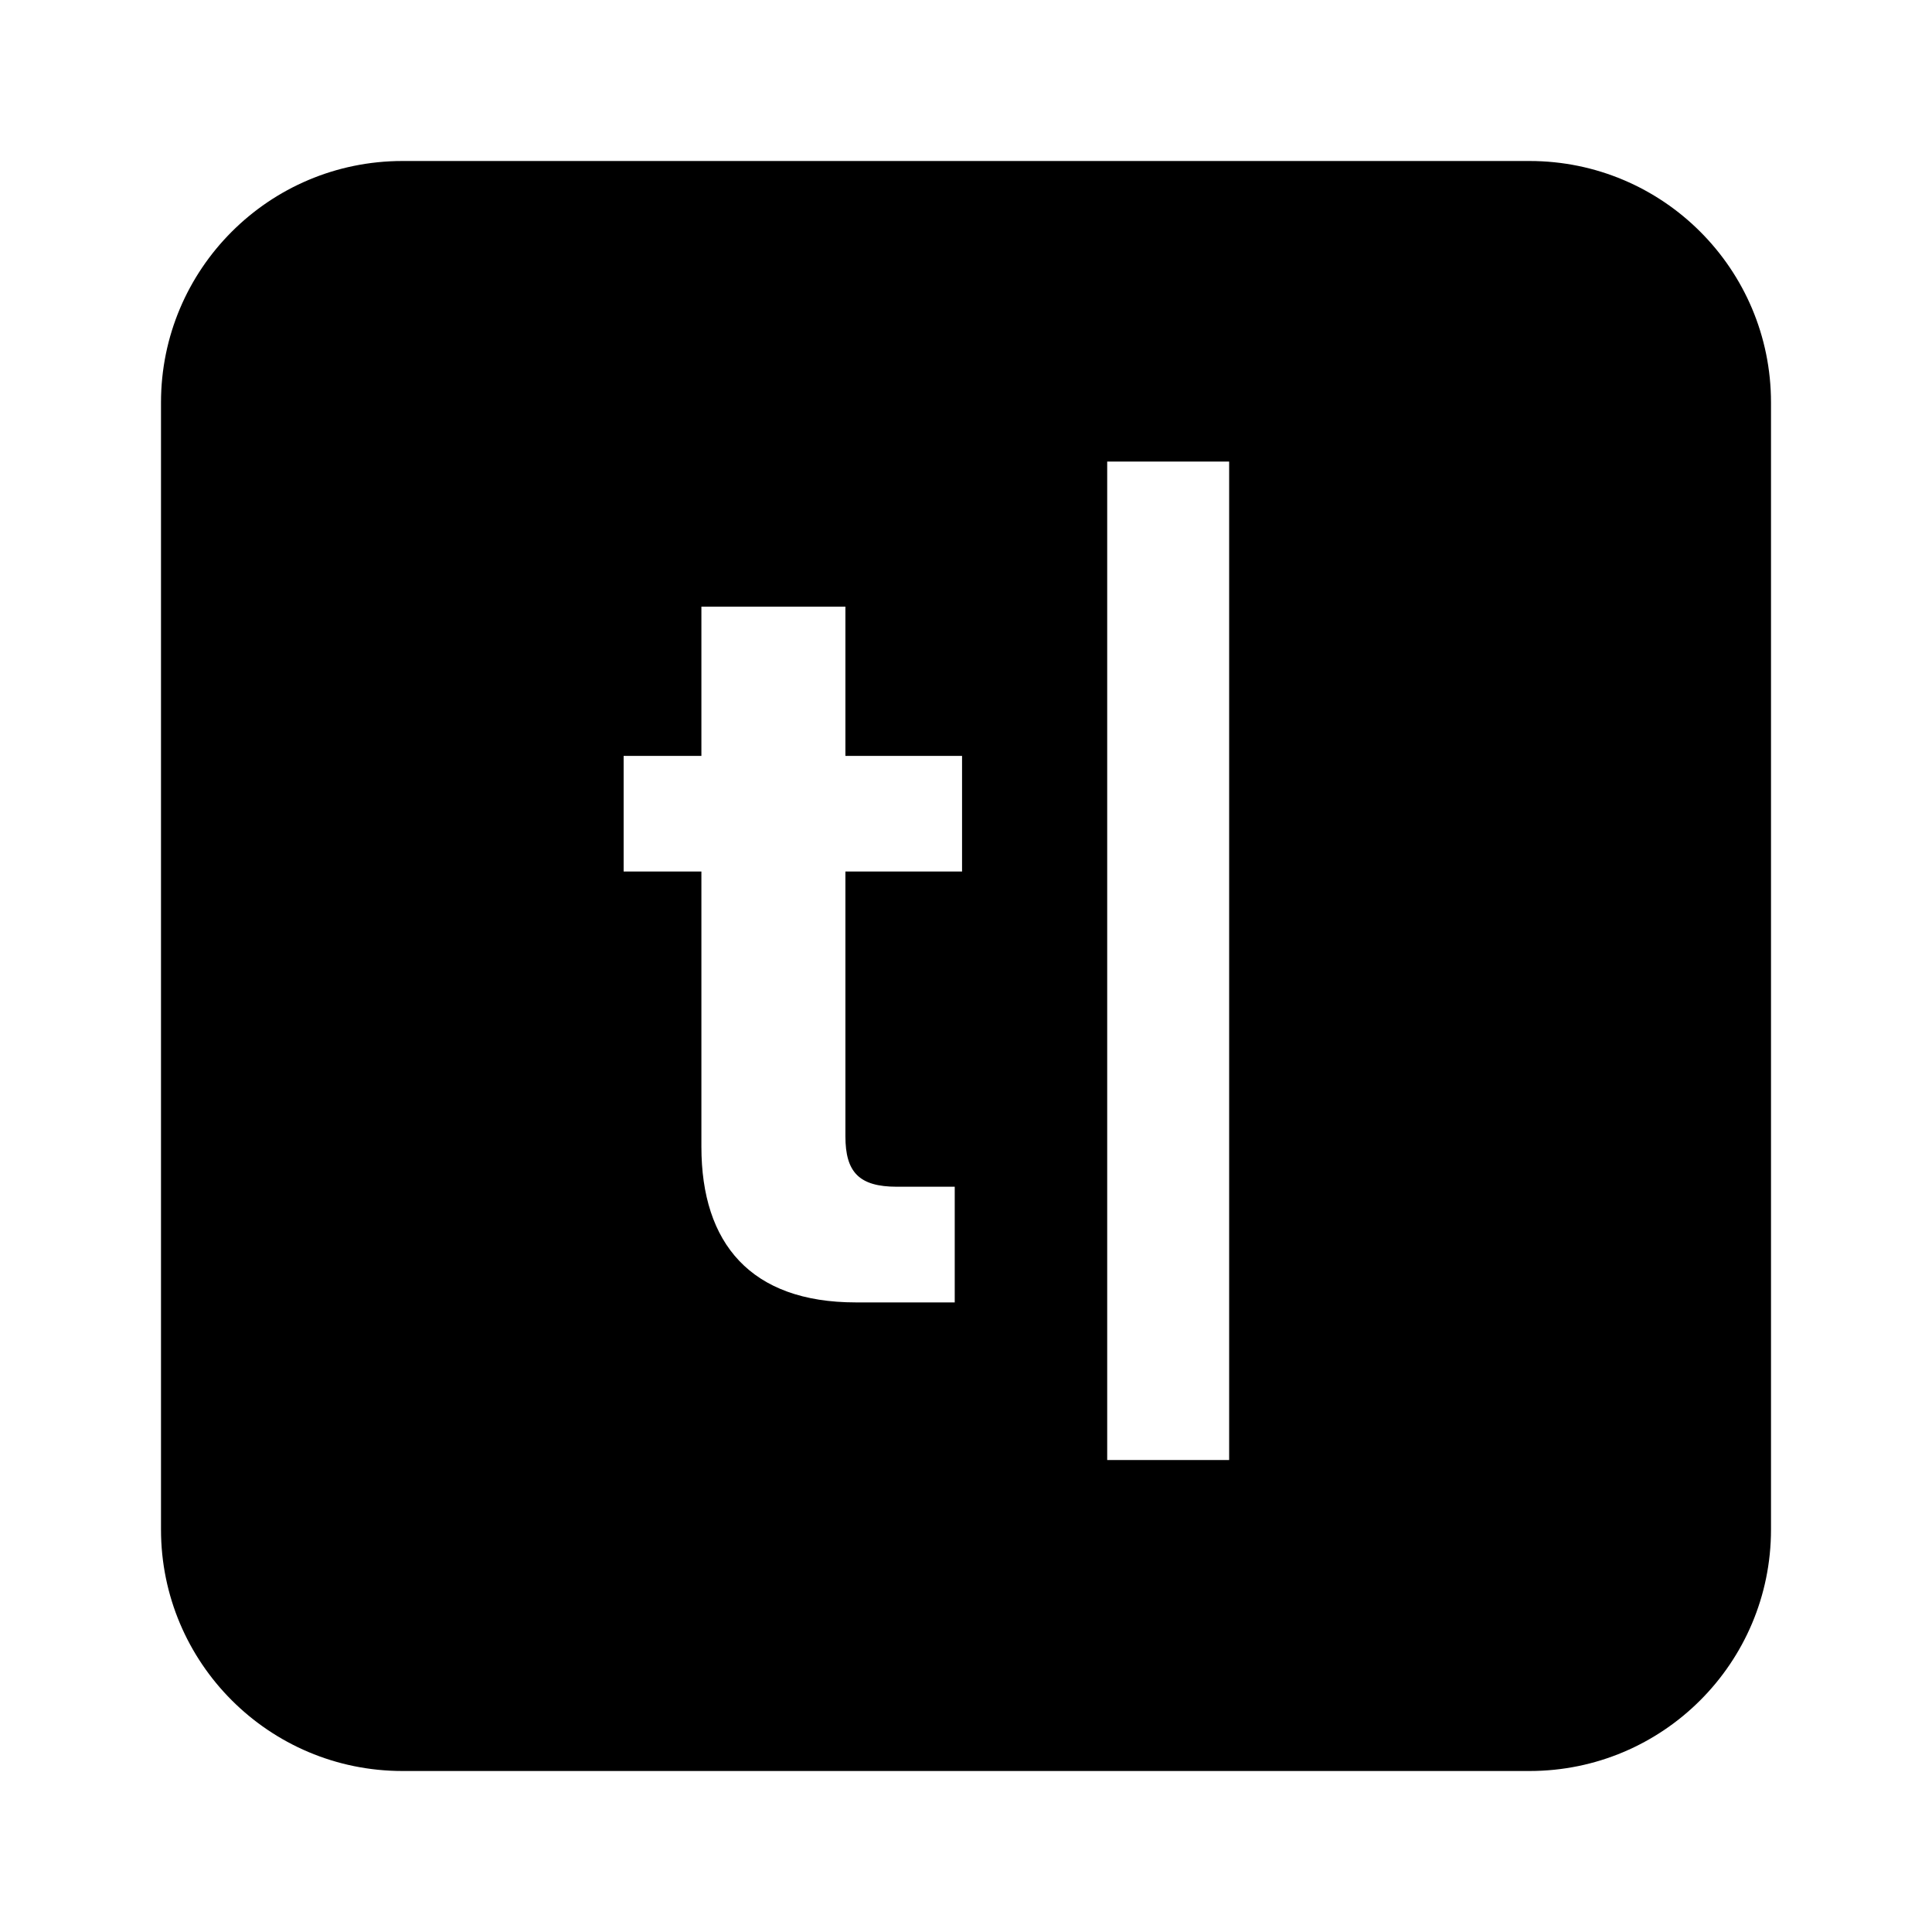
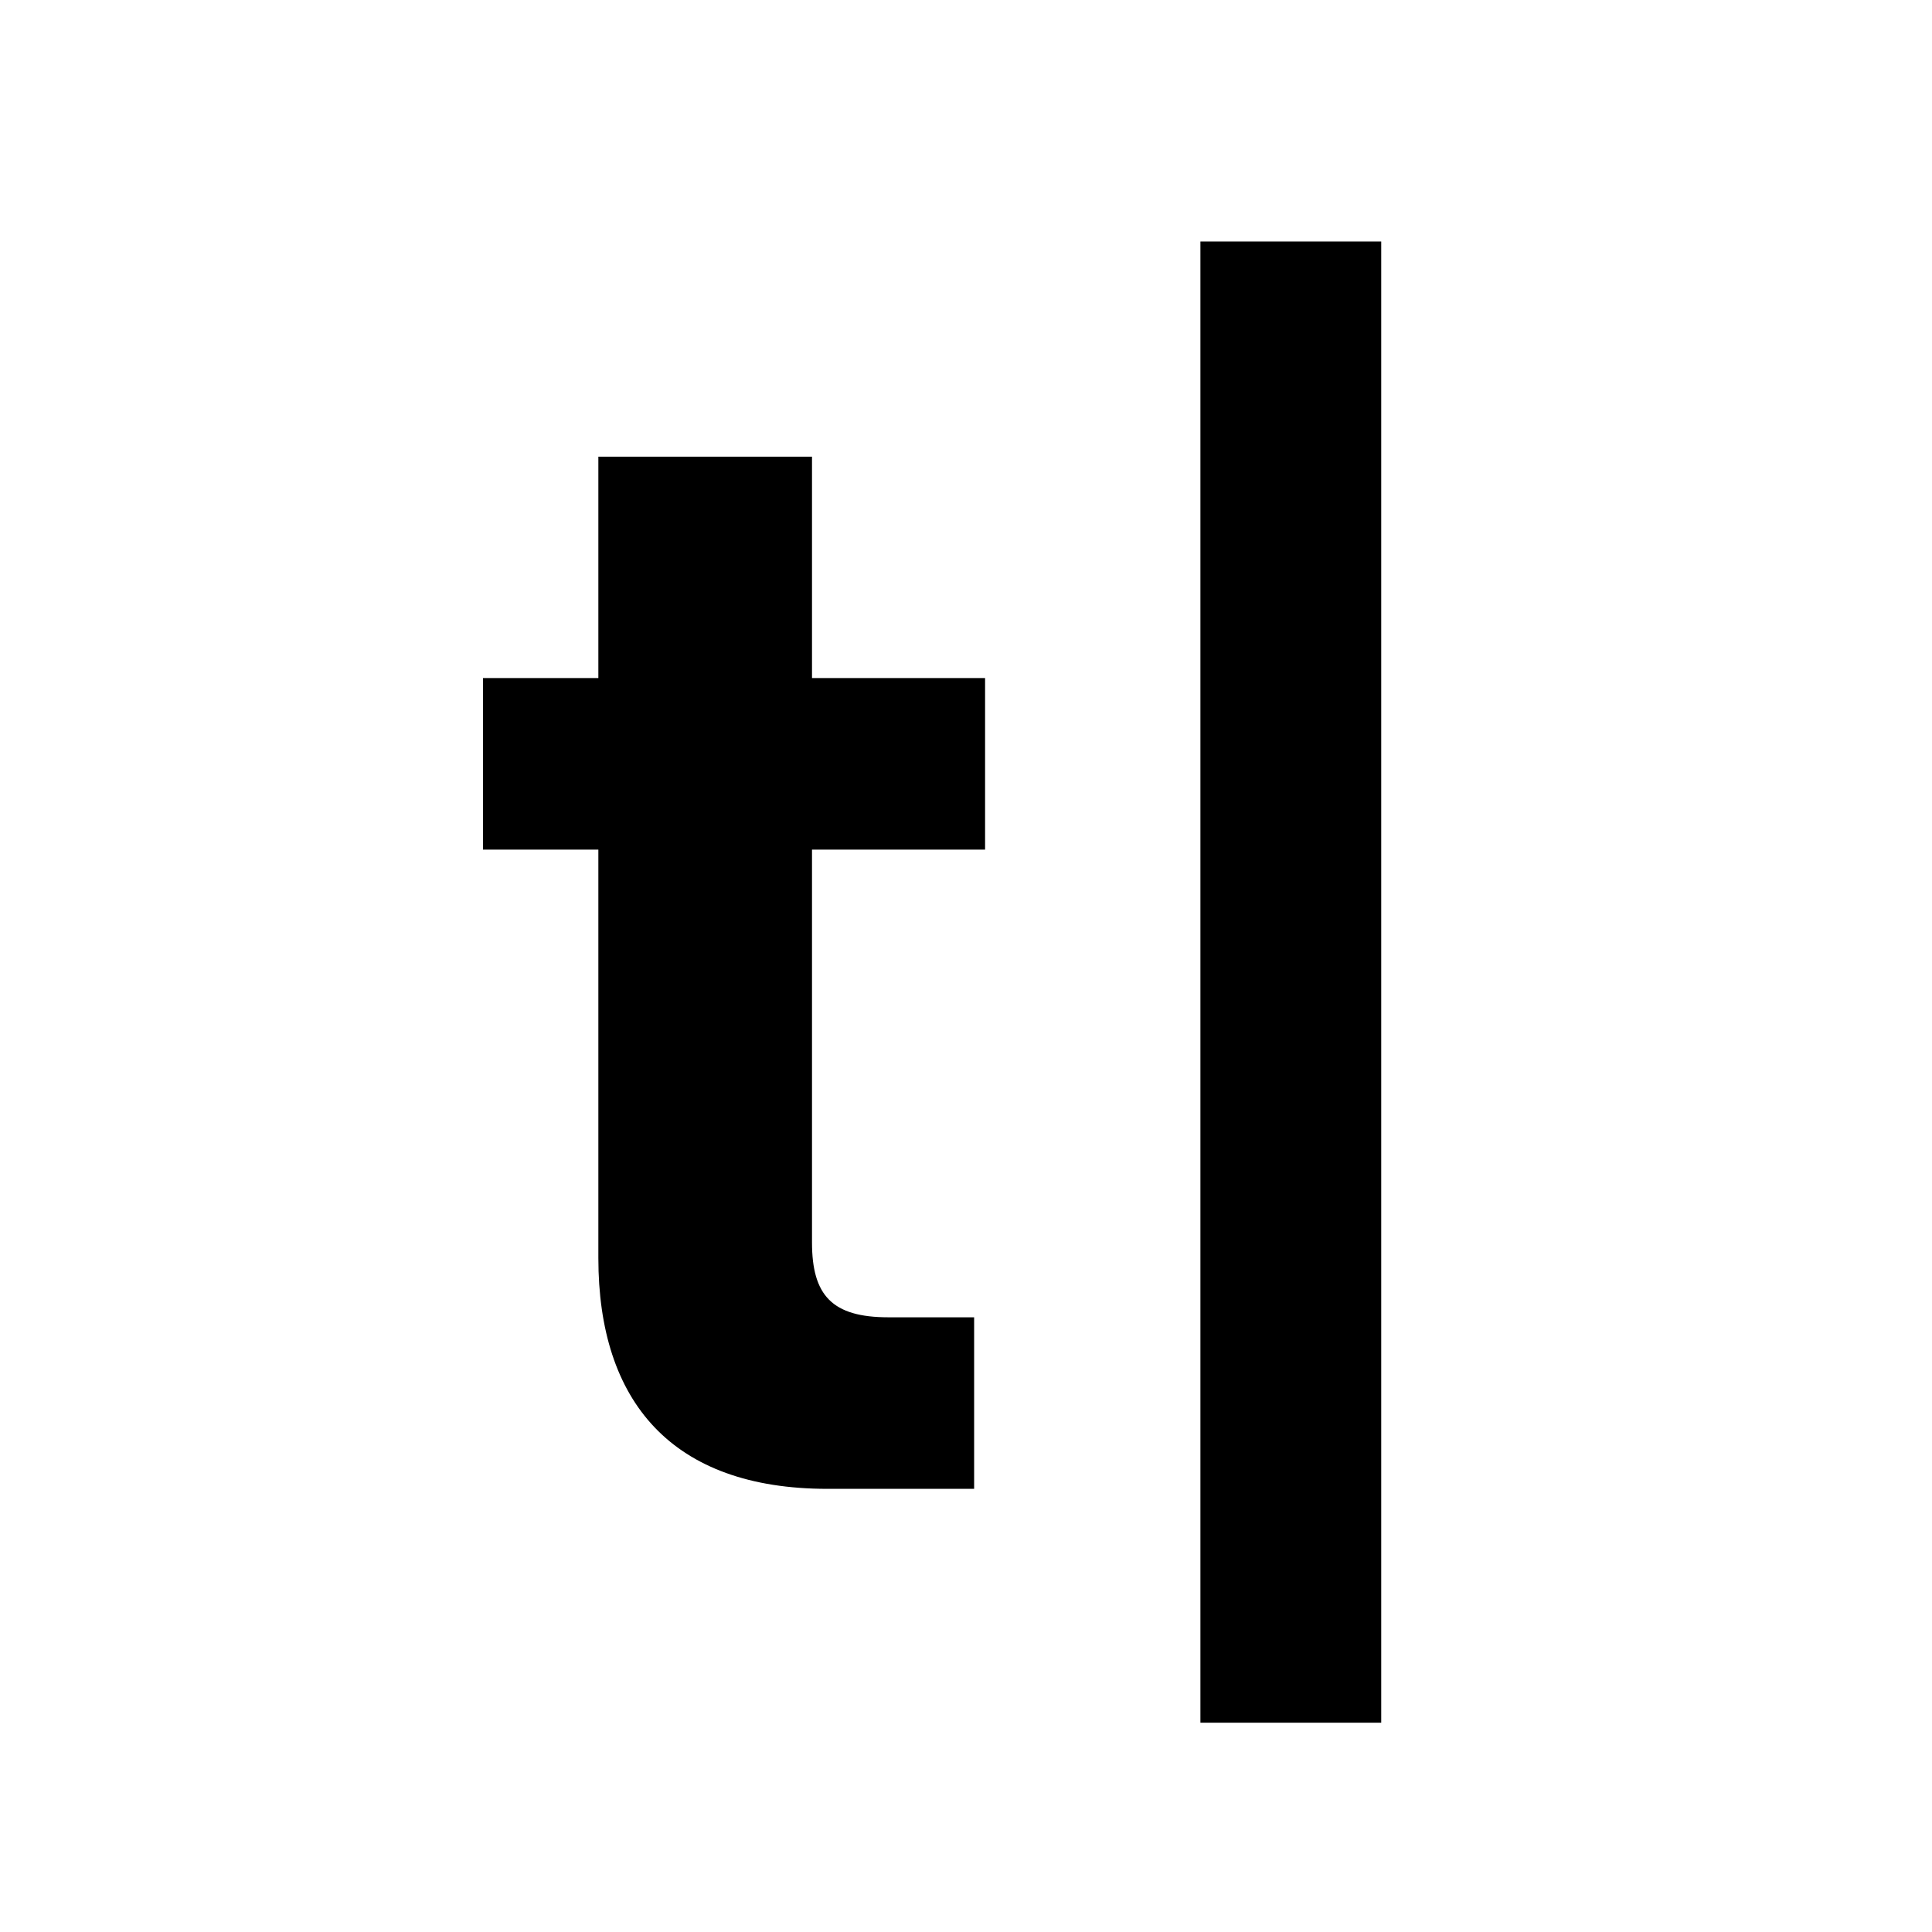
<svg xmlns="http://www.w3.org/2000/svg" width="24" height="24" viewBox="0 0 24 24" fill="none">
-   <path fill-rule="evenodd" clip-rule="evenodd" d="M5 2C3.343 2 2 3.343 2 5V19C2 20.657 3.343 22 5 22H19C20.657 22 22 20.657 22 19V5C22 3.343 20.657 2 19 2H5ZM15.269 18.137H13.754V5.734H15.269V18.137ZM11.86 16.179H10.632C9.327 16.179 8.713 15.447 8.713 14.246V10.826H7.747V9.39H8.713V7.536H10.502V9.39H11.951V10.826H10.502V14.116C10.502 14.56 10.671 14.742 11.141 14.742H11.86V16.179Z" fill="currentcolor" />
+   <path d="M17.158 21.4H14.912V3H17.158V21.4Z" fill="currentcolor" />
+   <path d="M12.101 18.495H10.28C8.344 18.495 7.433 17.41 7.433 15.628V10.554H6V8.423H7.433V5.673H10.087V8.423H12.237V10.554H10.087V15.434C10.087 16.093 10.338 16.364 11.036 16.364H12.101V18.495Z" fill="currentcolor" />
</svg>
